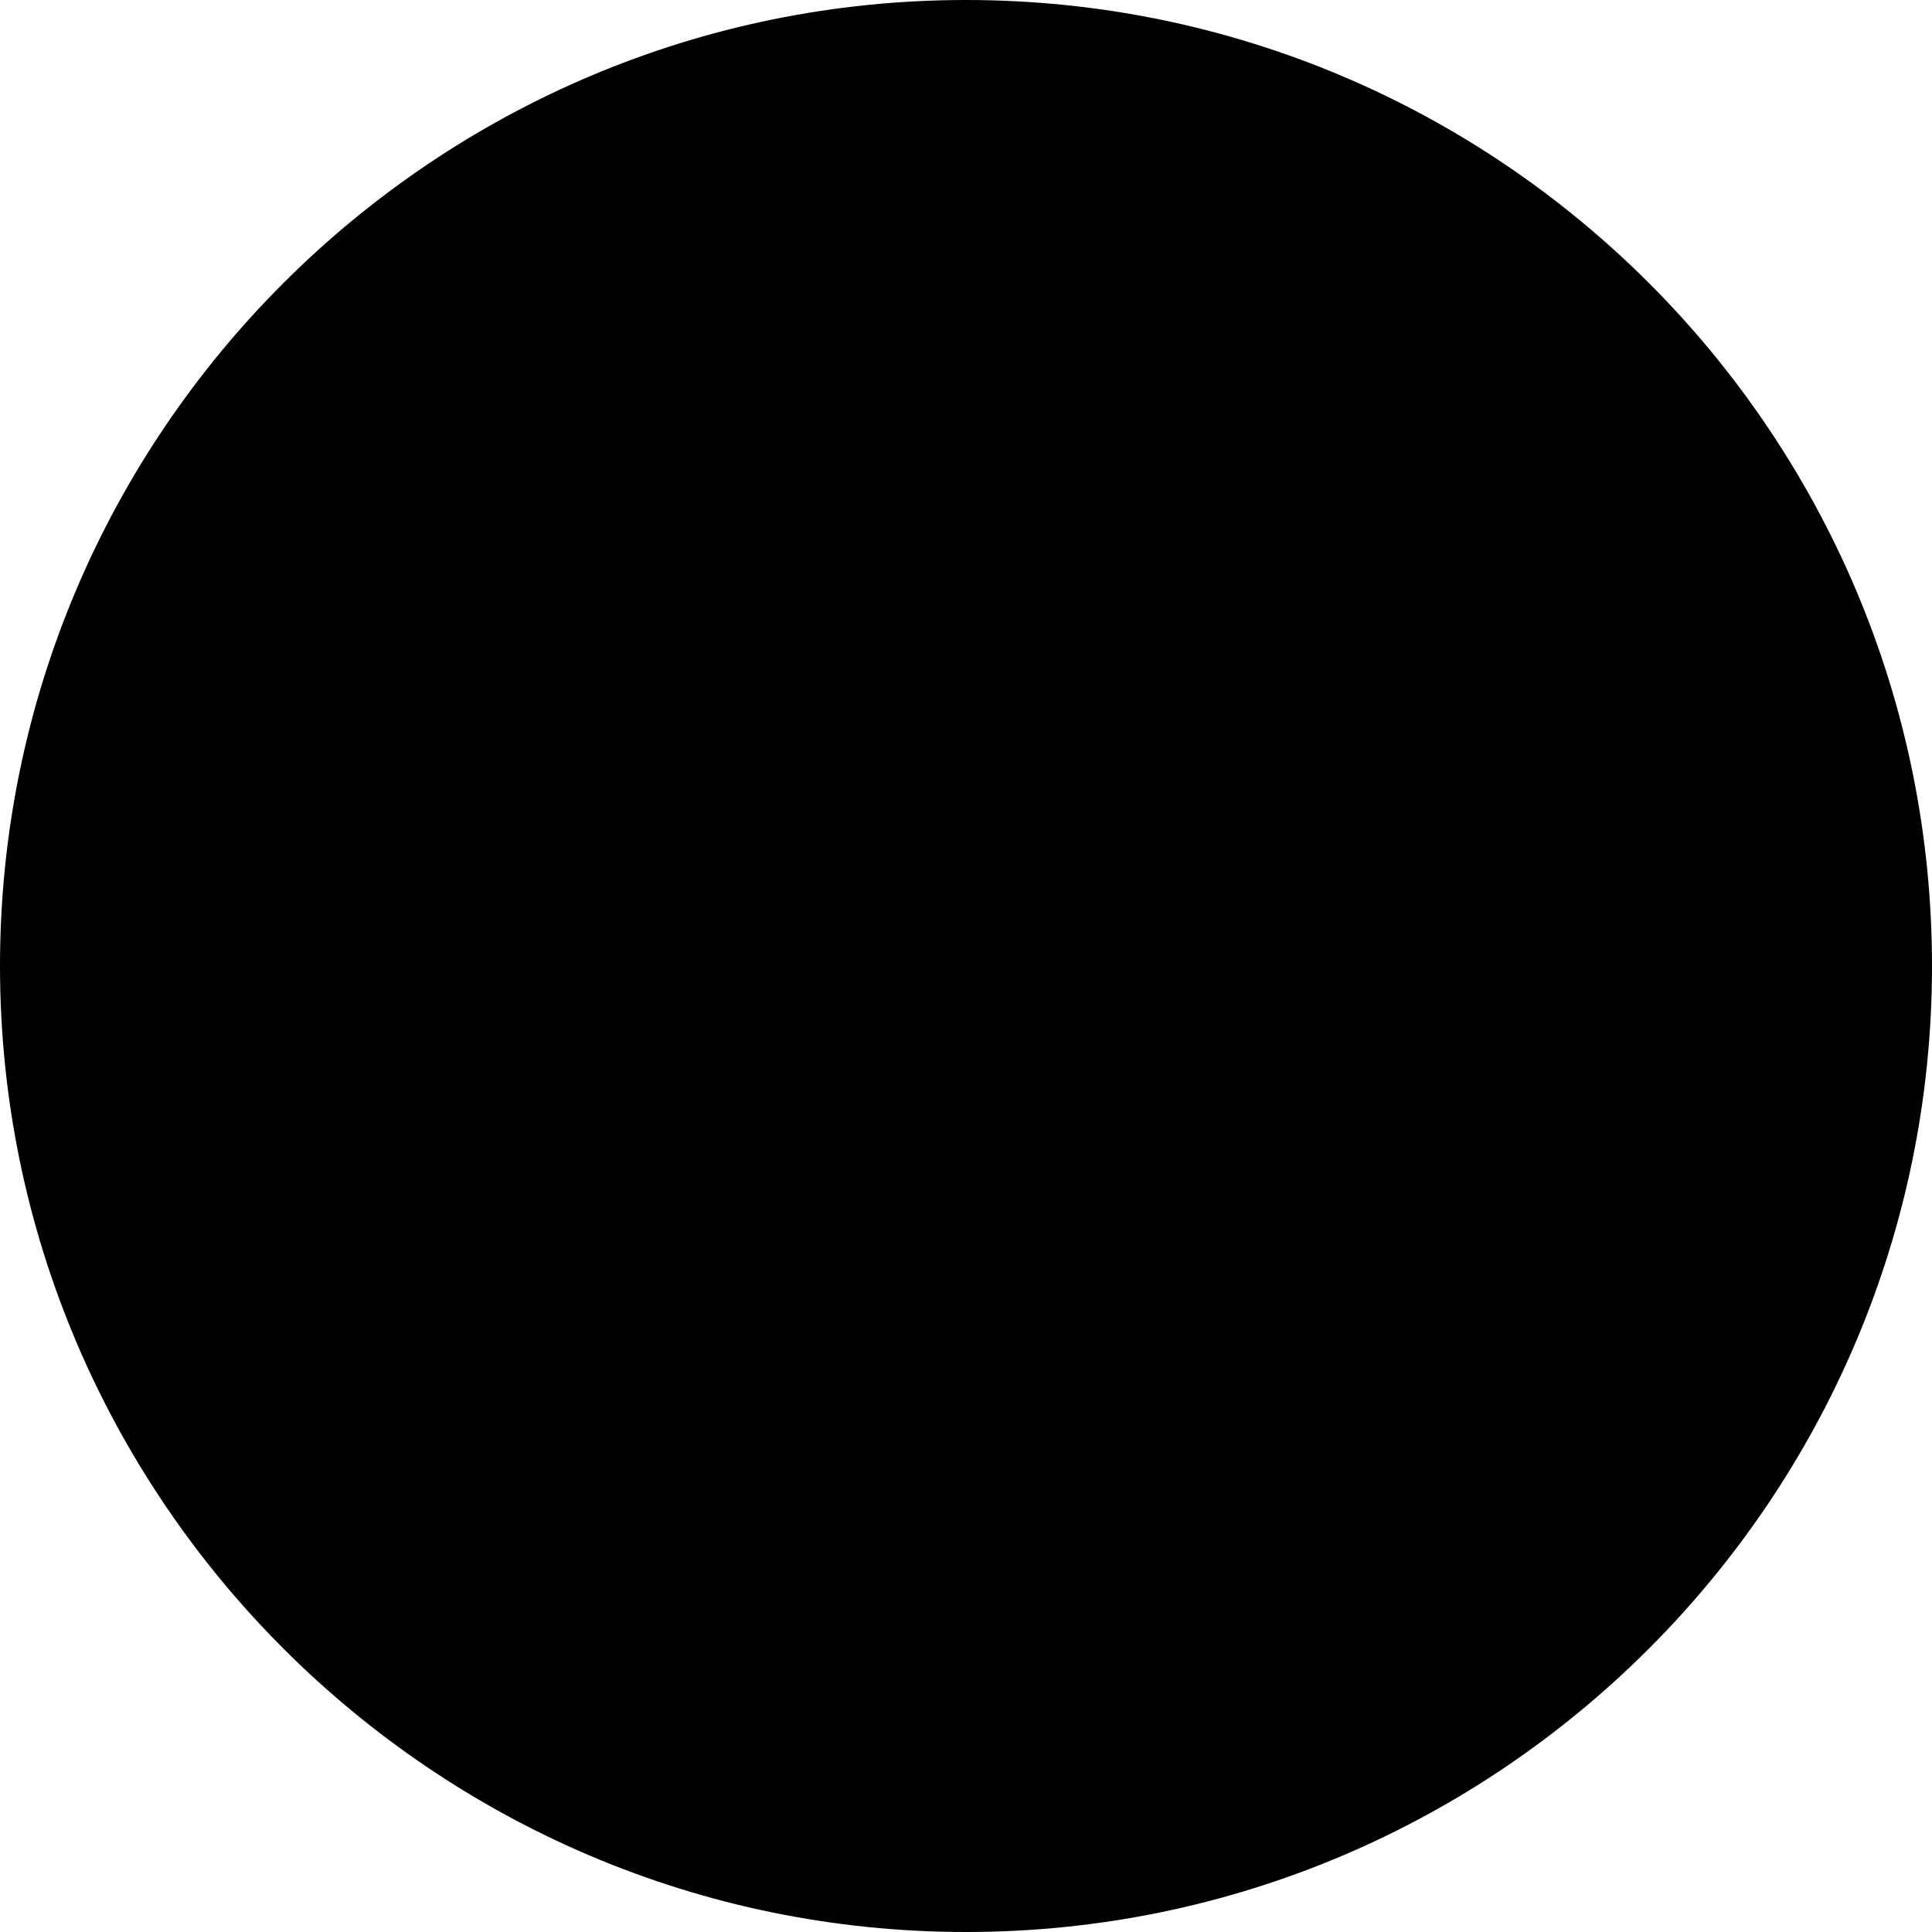
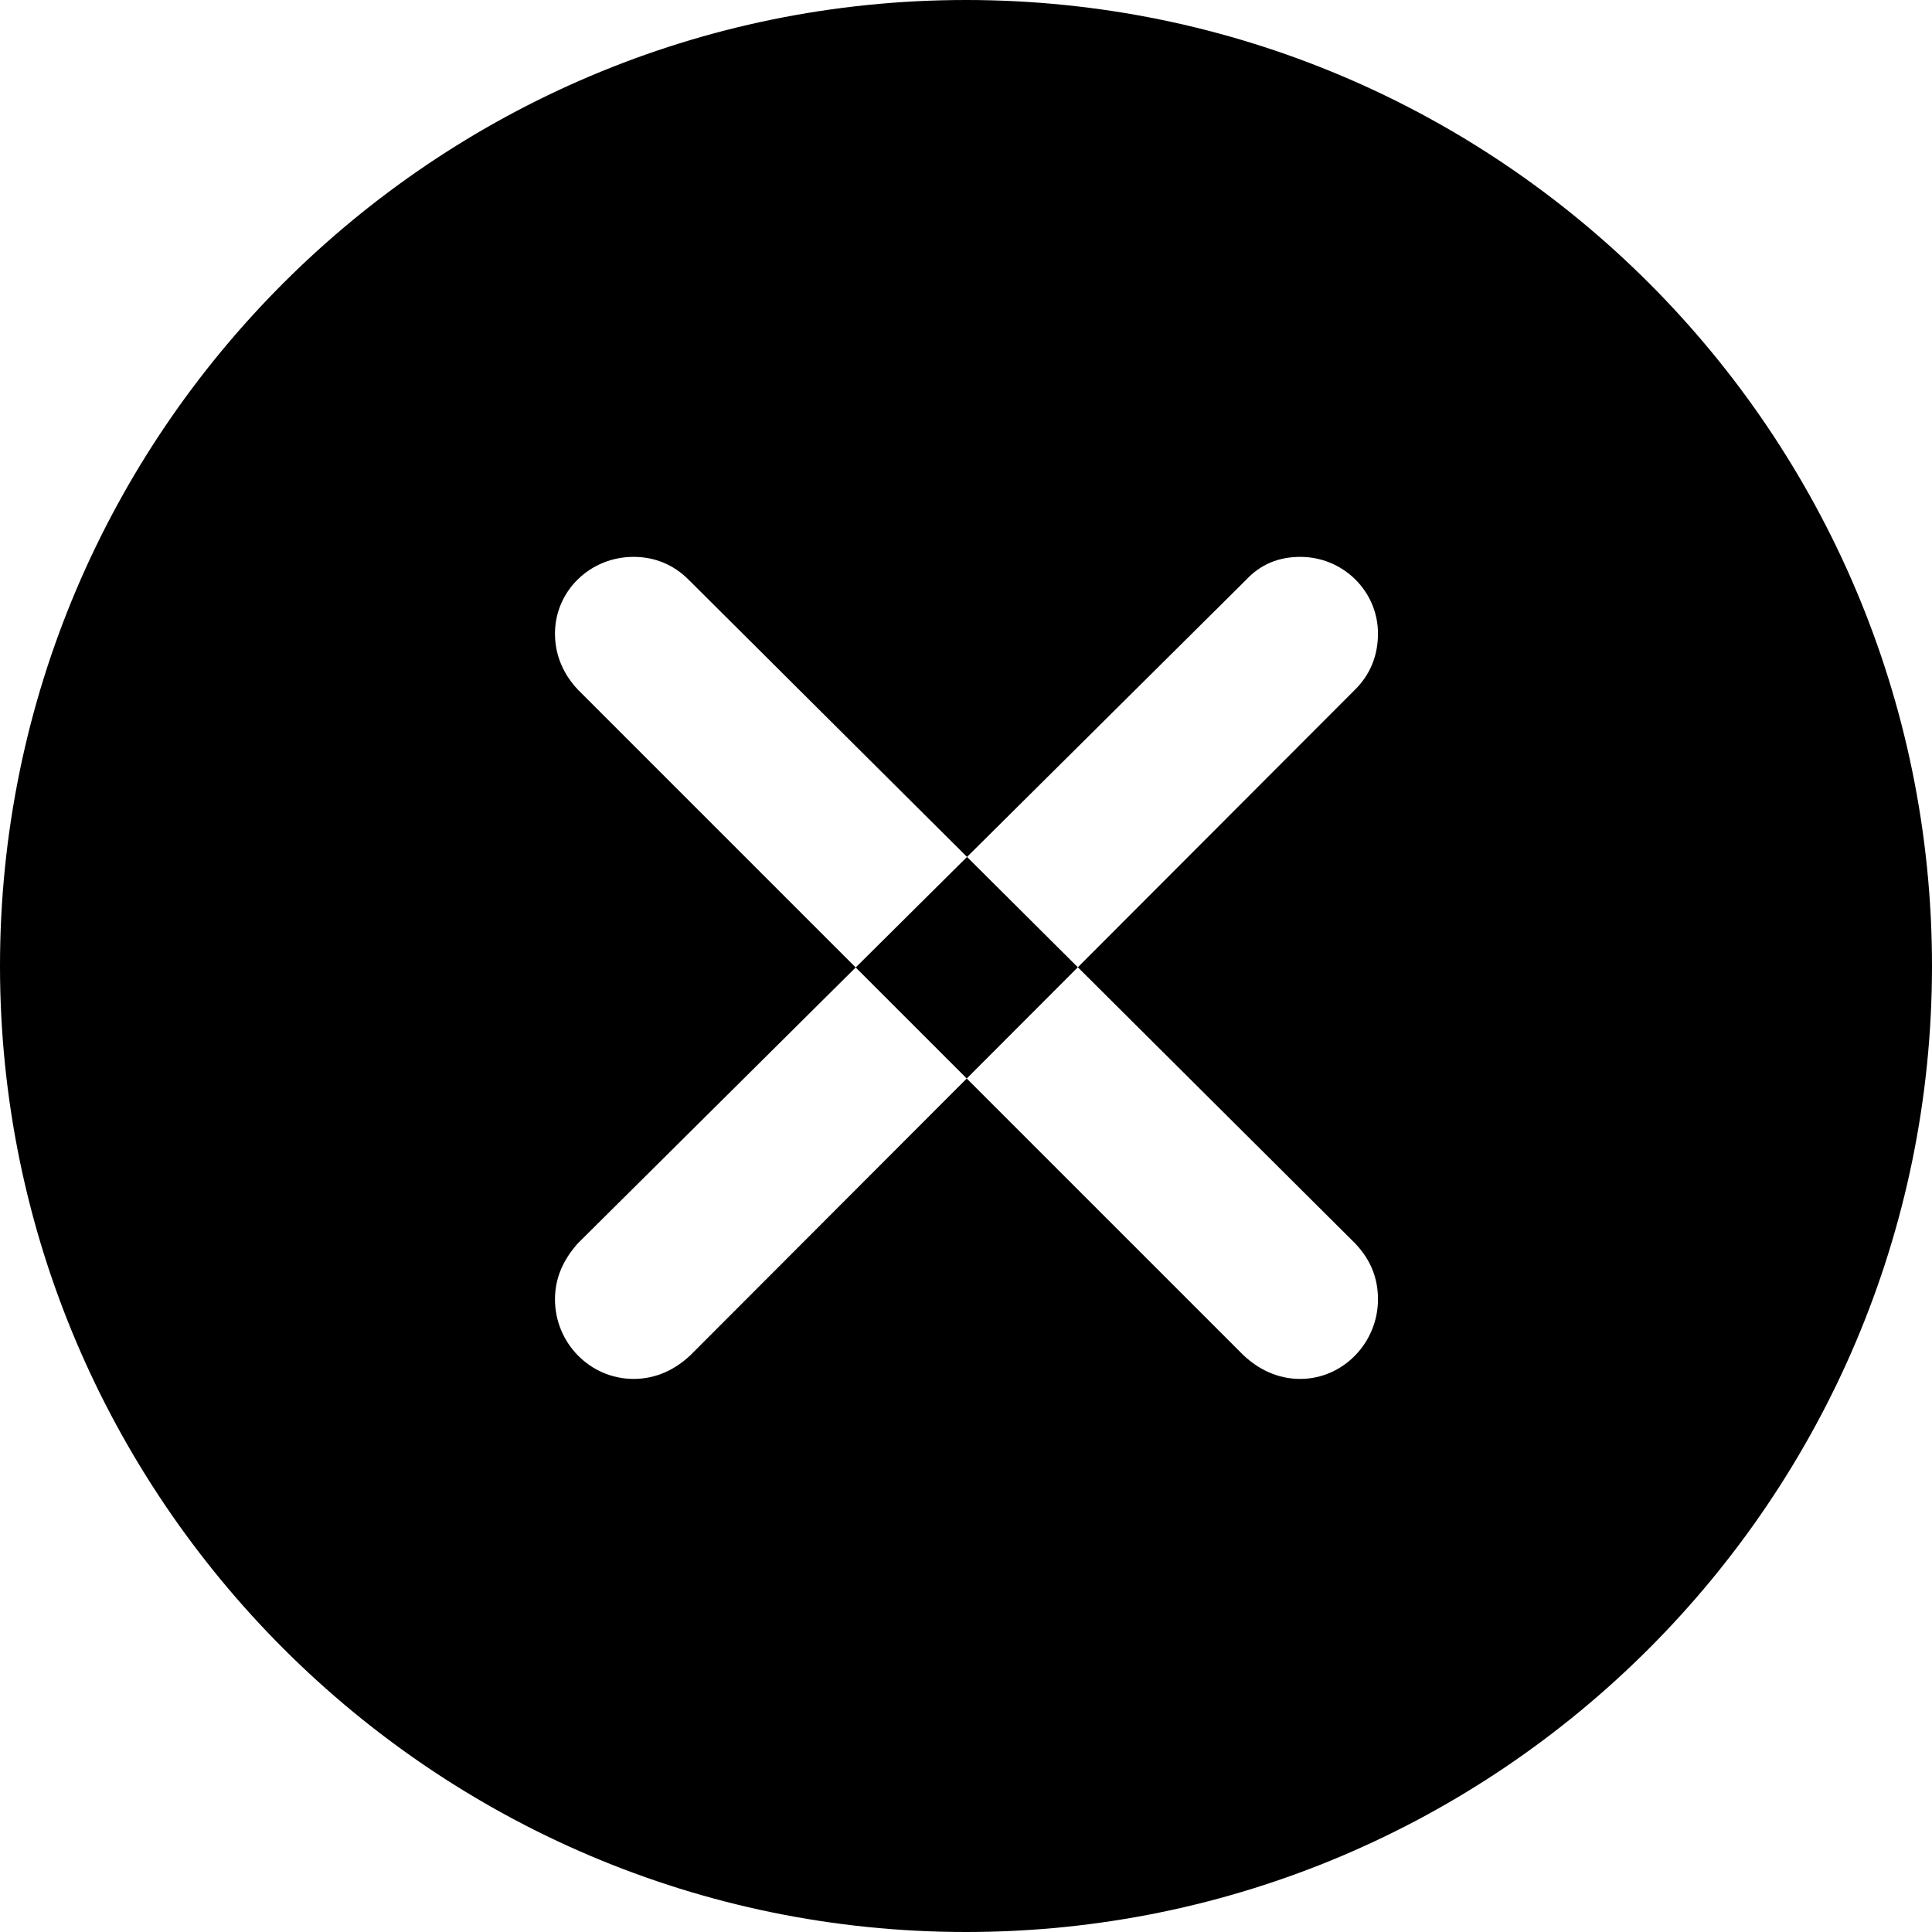
<svg xmlns="http://www.w3.org/2000/svg" viewBox="0 0 199.219 199.219">
-   <path fill-rule="nonzero" d="M 99.609 199.219 C 154.59 199.219 199.219 154.492 199.219 99.609 C 199.219 44.629 154.59 0 99.609 0 C 44.727 0 0 44.629 0 99.609 C 0 154.492 44.727 199.219 99.609 199.219 Z M 71.191 139.746 L 139.746 71.094 C 141.309 69.531 142.09 67.578 142.09 65.332 C 142.09 60.938 138.476 57.422 134.082 57.422 C 131.836 57.422 129.98 58.203 128.516 59.766 L 59.57 128.223 C 58.105 129.883 57.227 131.738 57.227 133.984 C 57.227 138.476 60.84 142.187 65.332 142.187 C 67.676 142.187 69.629 141.211 71.191 139.746 Z M 128.222 139.746 C 129.785 141.211 131.738 142.187 134.082 142.187 C 138.476 142.187 142.09 138.476 142.09 133.984 C 142.09 131.738 141.309 129.883 139.746 128.223 L 70.996 59.766 C 69.433 58.203 67.48 57.422 65.332 57.422 C 60.84 57.422 57.227 60.938 57.227 65.332 C 57.227 67.578 58.105 69.531 59.57 71.094 Z" fill="black" />
+   <path fill-rule="evenodd" d="M 99.609 199.219 C 154.59 199.219 199.219 154.492 199.219 99.609 C 199.219 44.629 154.59 0 99.609 0 C 44.727 0 0 44.629 0 99.609 C 0 154.492 44.727 199.219 99.609 199.219 Z M 71.191 139.746 L 139.746 71.094 C 141.309 69.531 142.09 67.578 142.09 65.332 C 142.09 60.938 138.476 57.422 134.082 57.422 C 131.836 57.422 129.98 58.203 128.516 59.766 L 59.57 128.223 C 58.105 129.883 57.227 131.738 57.227 133.984 C 57.227 138.476 60.84 142.187 65.332 142.187 C 67.676 142.187 69.629 141.211 71.191 139.746 Z M 128.222 139.746 C 129.785 141.211 131.738 142.187 134.082 142.187 C 138.476 142.187 142.09 138.476 142.09 133.984 C 142.09 131.738 141.309 129.883 139.746 128.223 L 70.996 59.766 C 69.433 58.203 67.48 57.422 65.332 57.422 C 60.84 57.422 57.227 60.938 57.227 65.332 C 57.227 67.578 58.105 69.531 59.57 71.094 Z" fill="black" />
</svg>
